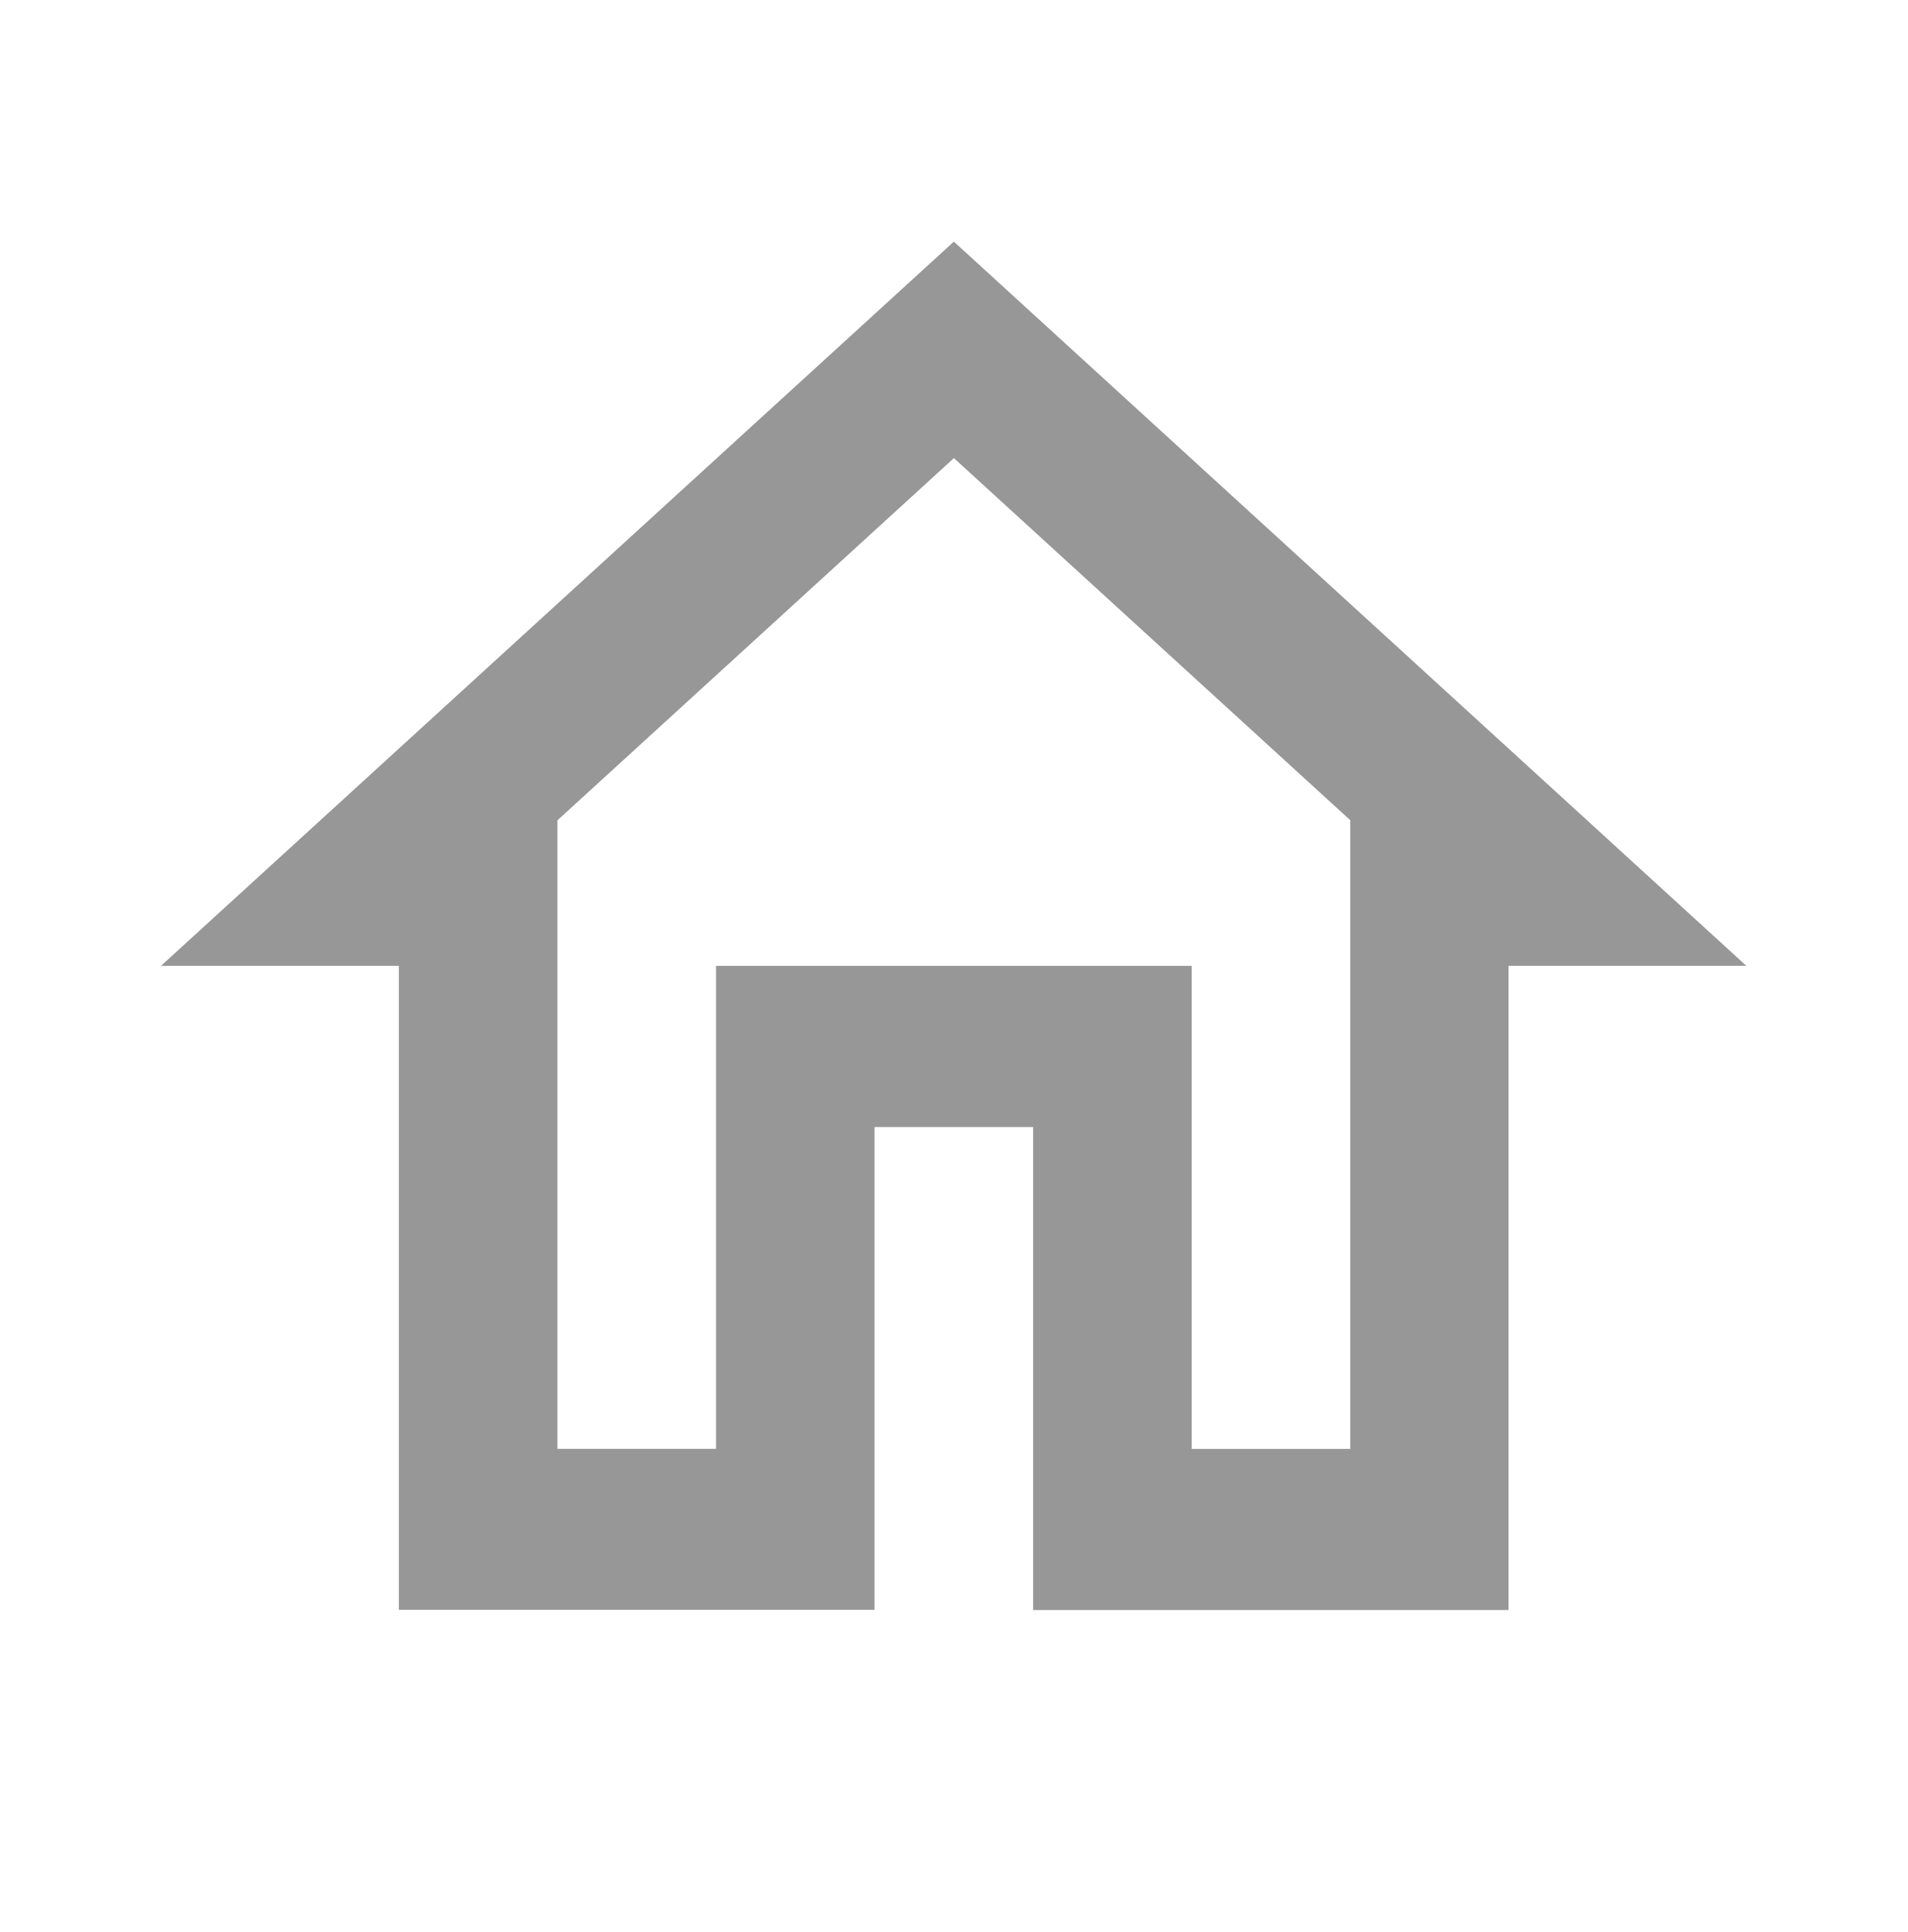
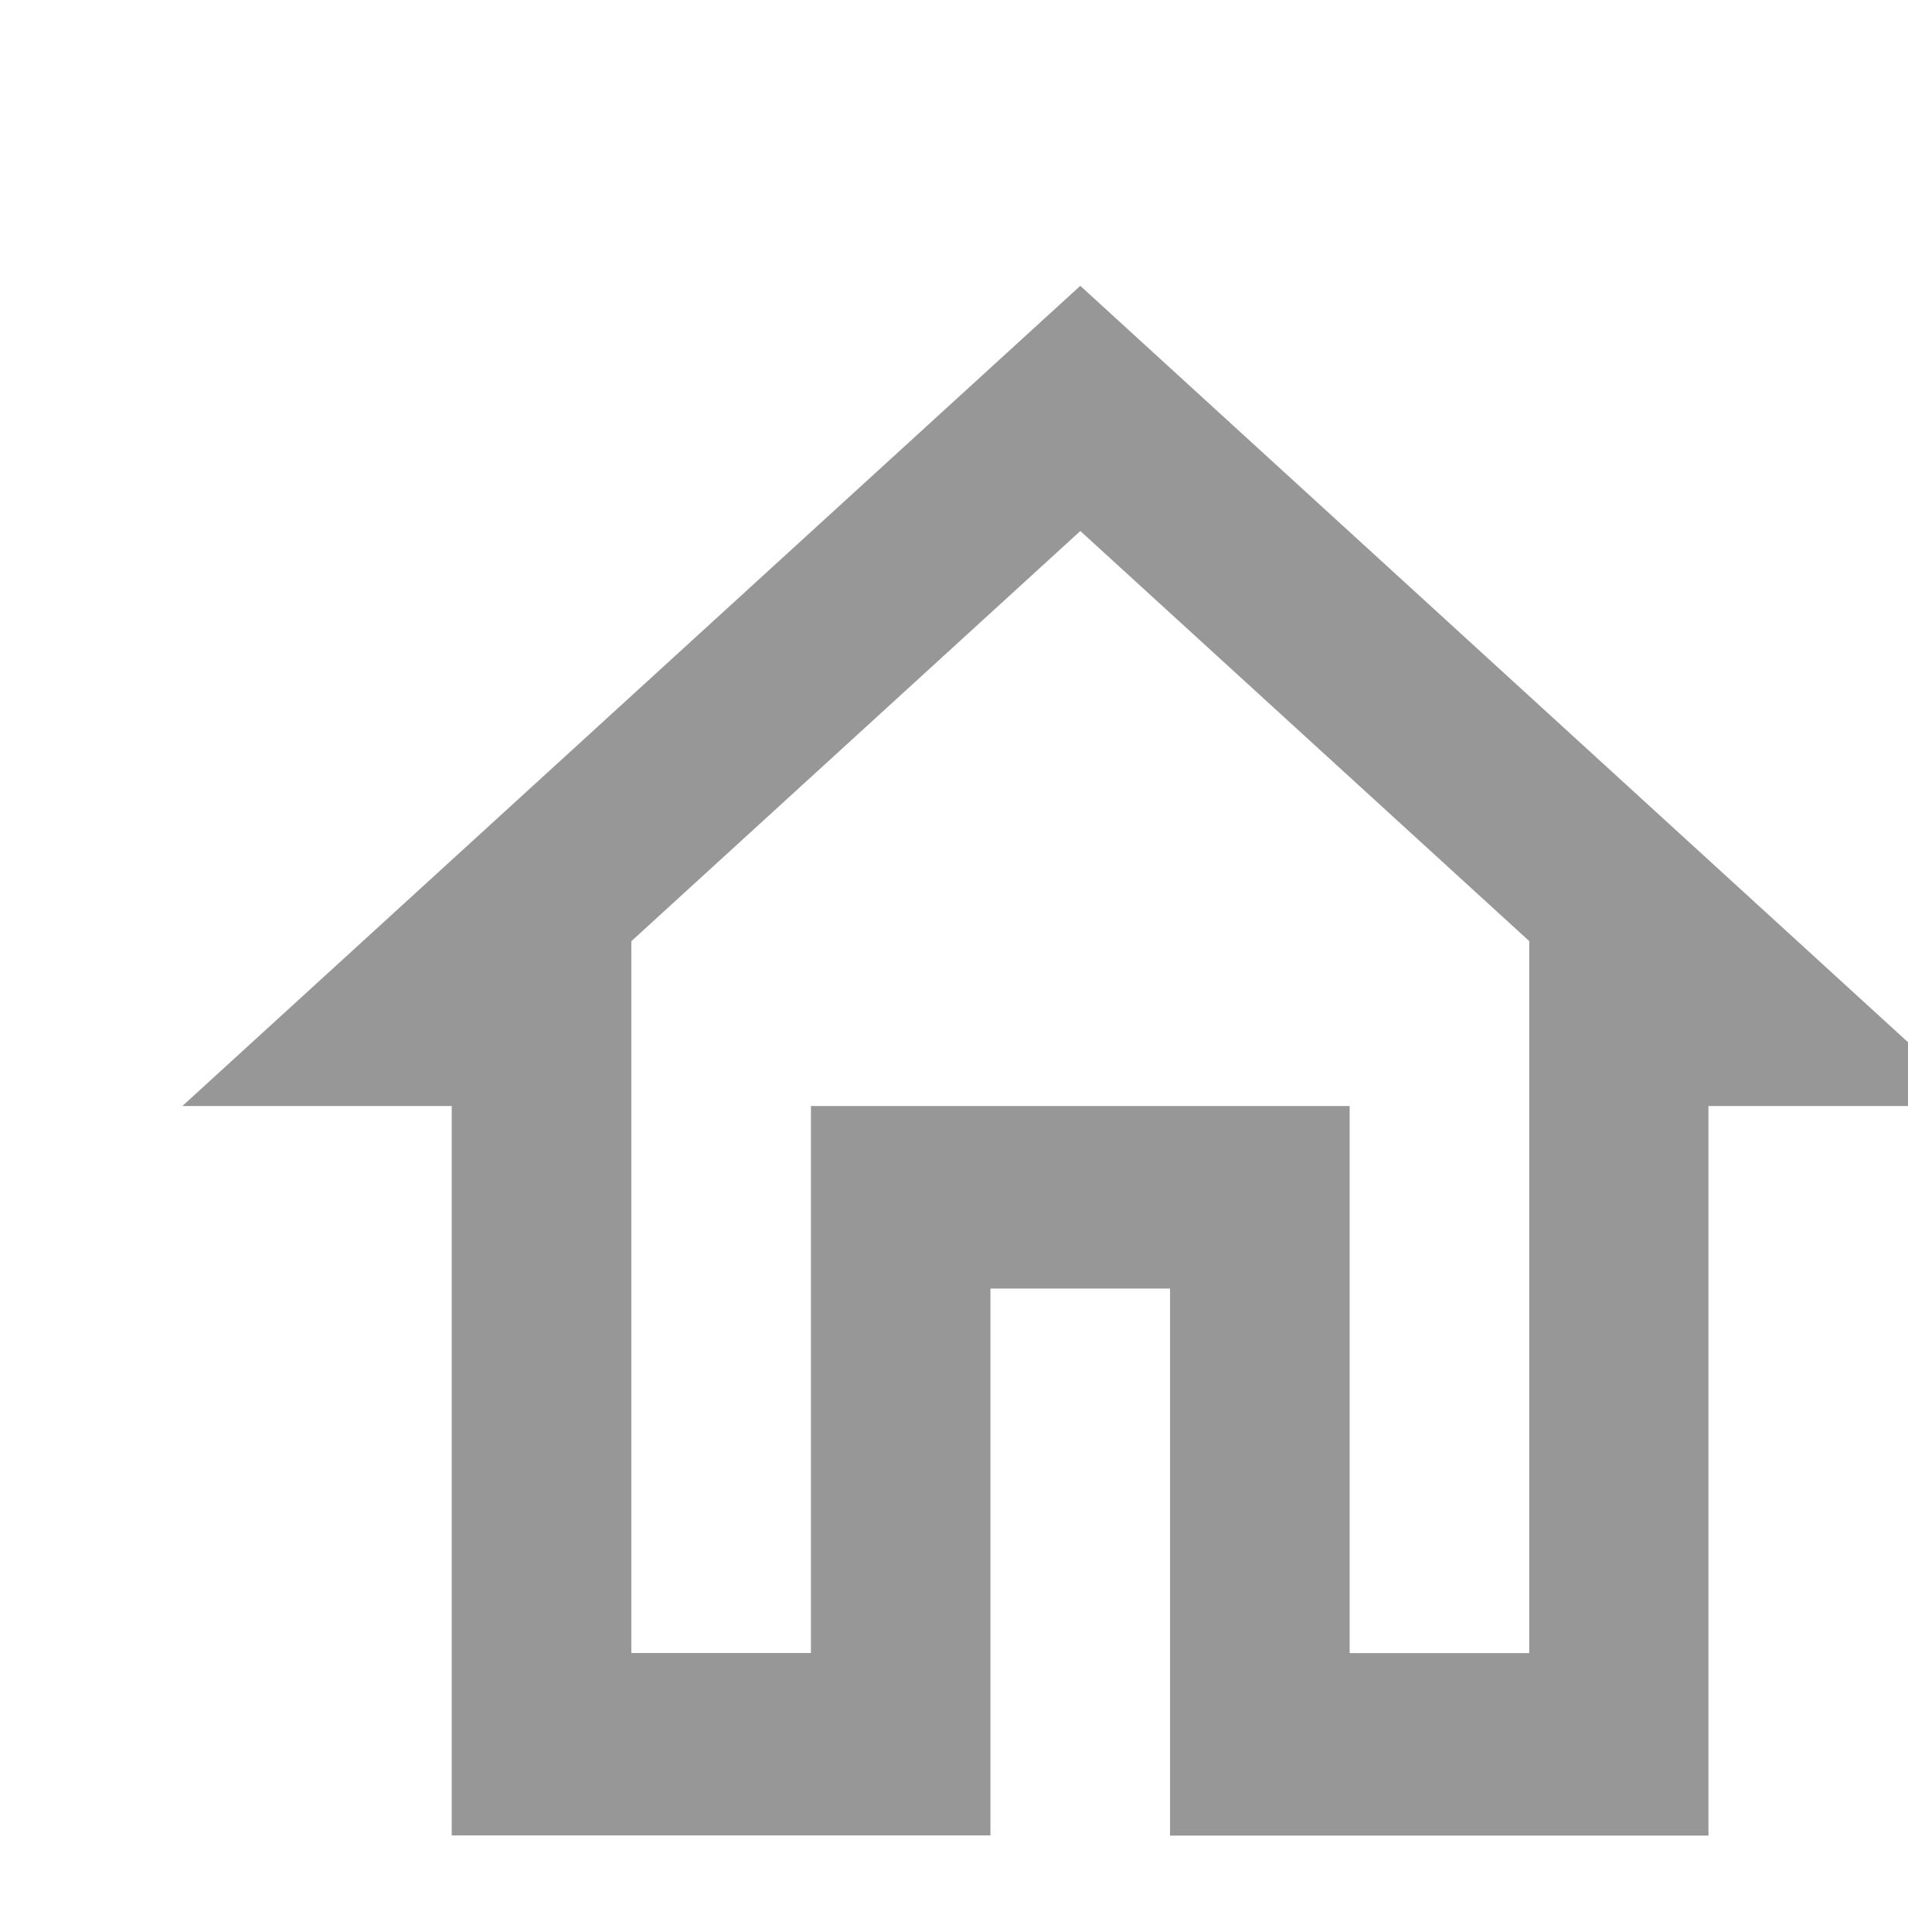
- <svg xmlns="http://www.w3.org/2000/svg" width="22.651" height="22.94" viewBox="0 0 22.651 22.94">
+ <svg xmlns="http://www.w3.org/2000/svg" width="22.651" height="22.94" viewBox="0 0 20 20">
  <g transform="translate(0 0)">
    <path fill="none" d="M0,0H22.651V22.94H0Z" />
    <path fill="#979797" d="M11.414,5.571l4.707,4.3v7.465H14.238V11.6H8.59v5.735H6.707V9.872l4.707-4.3m0-2.571L2,11.6H4.824v7.647h5.648V13.514h1.883v5.735H18V11.6h2.824Z" transform="translate(-0.088 -0.132)" />
  </g>
</svg>
